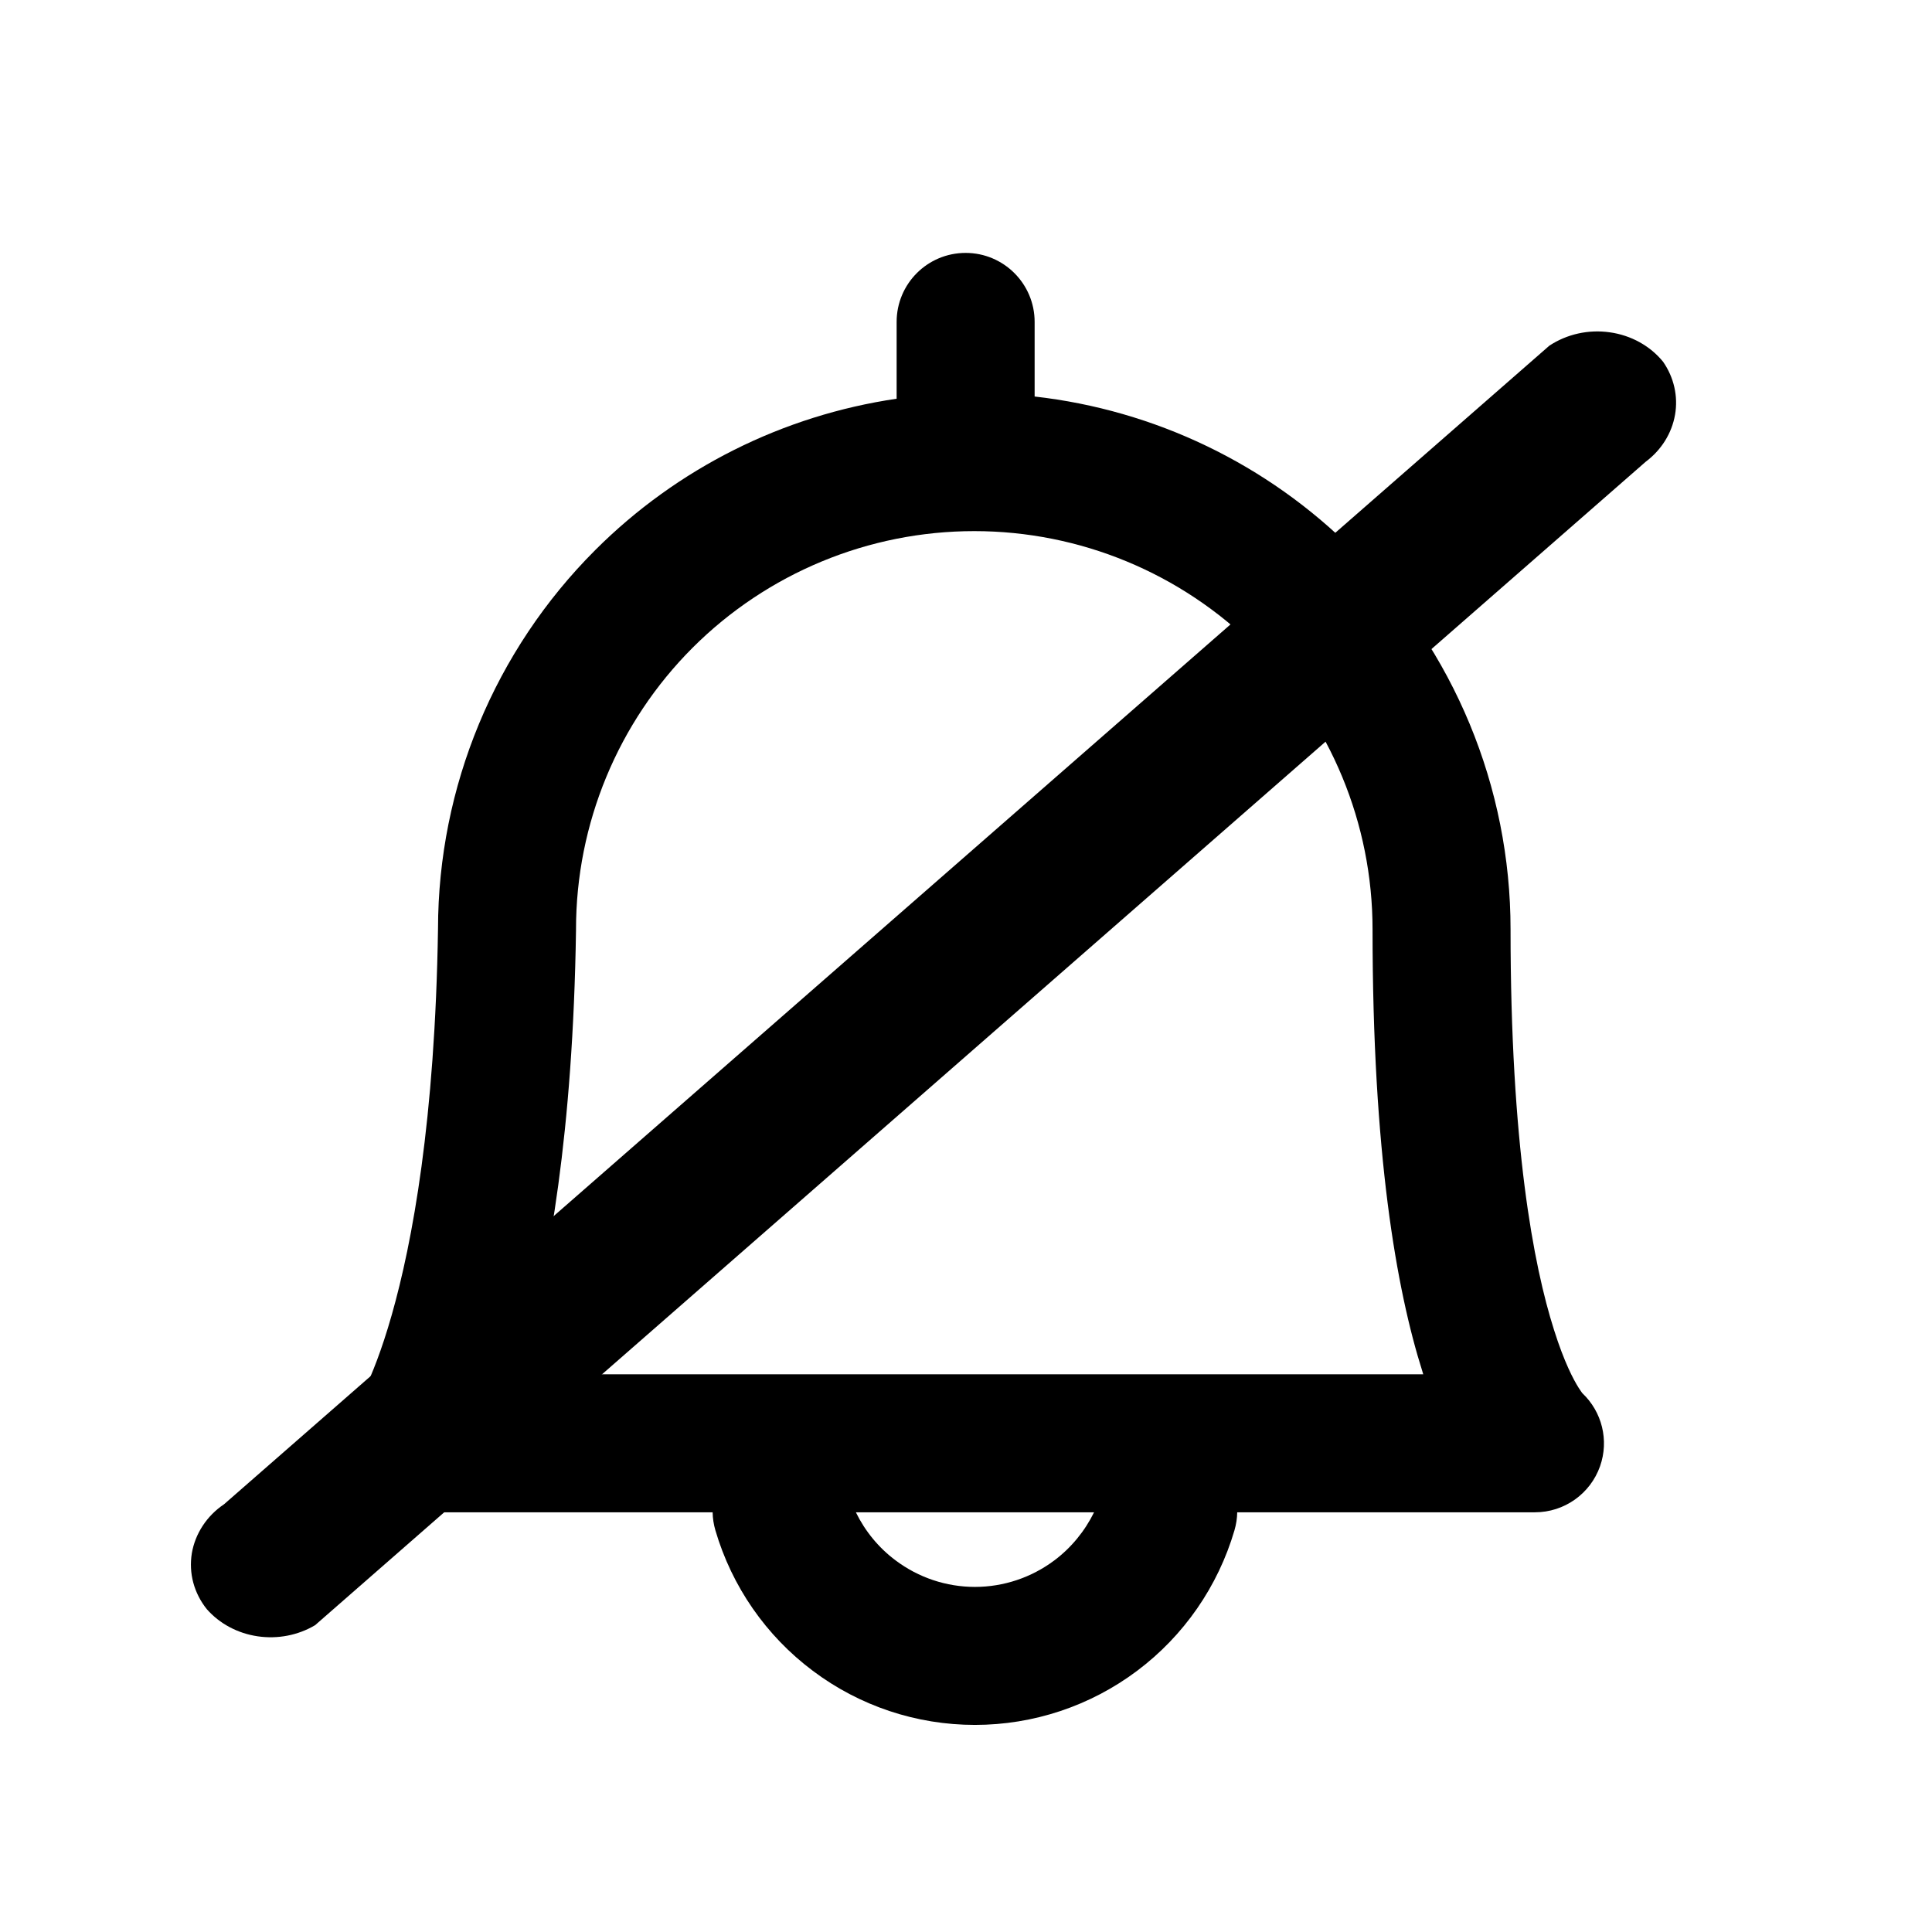
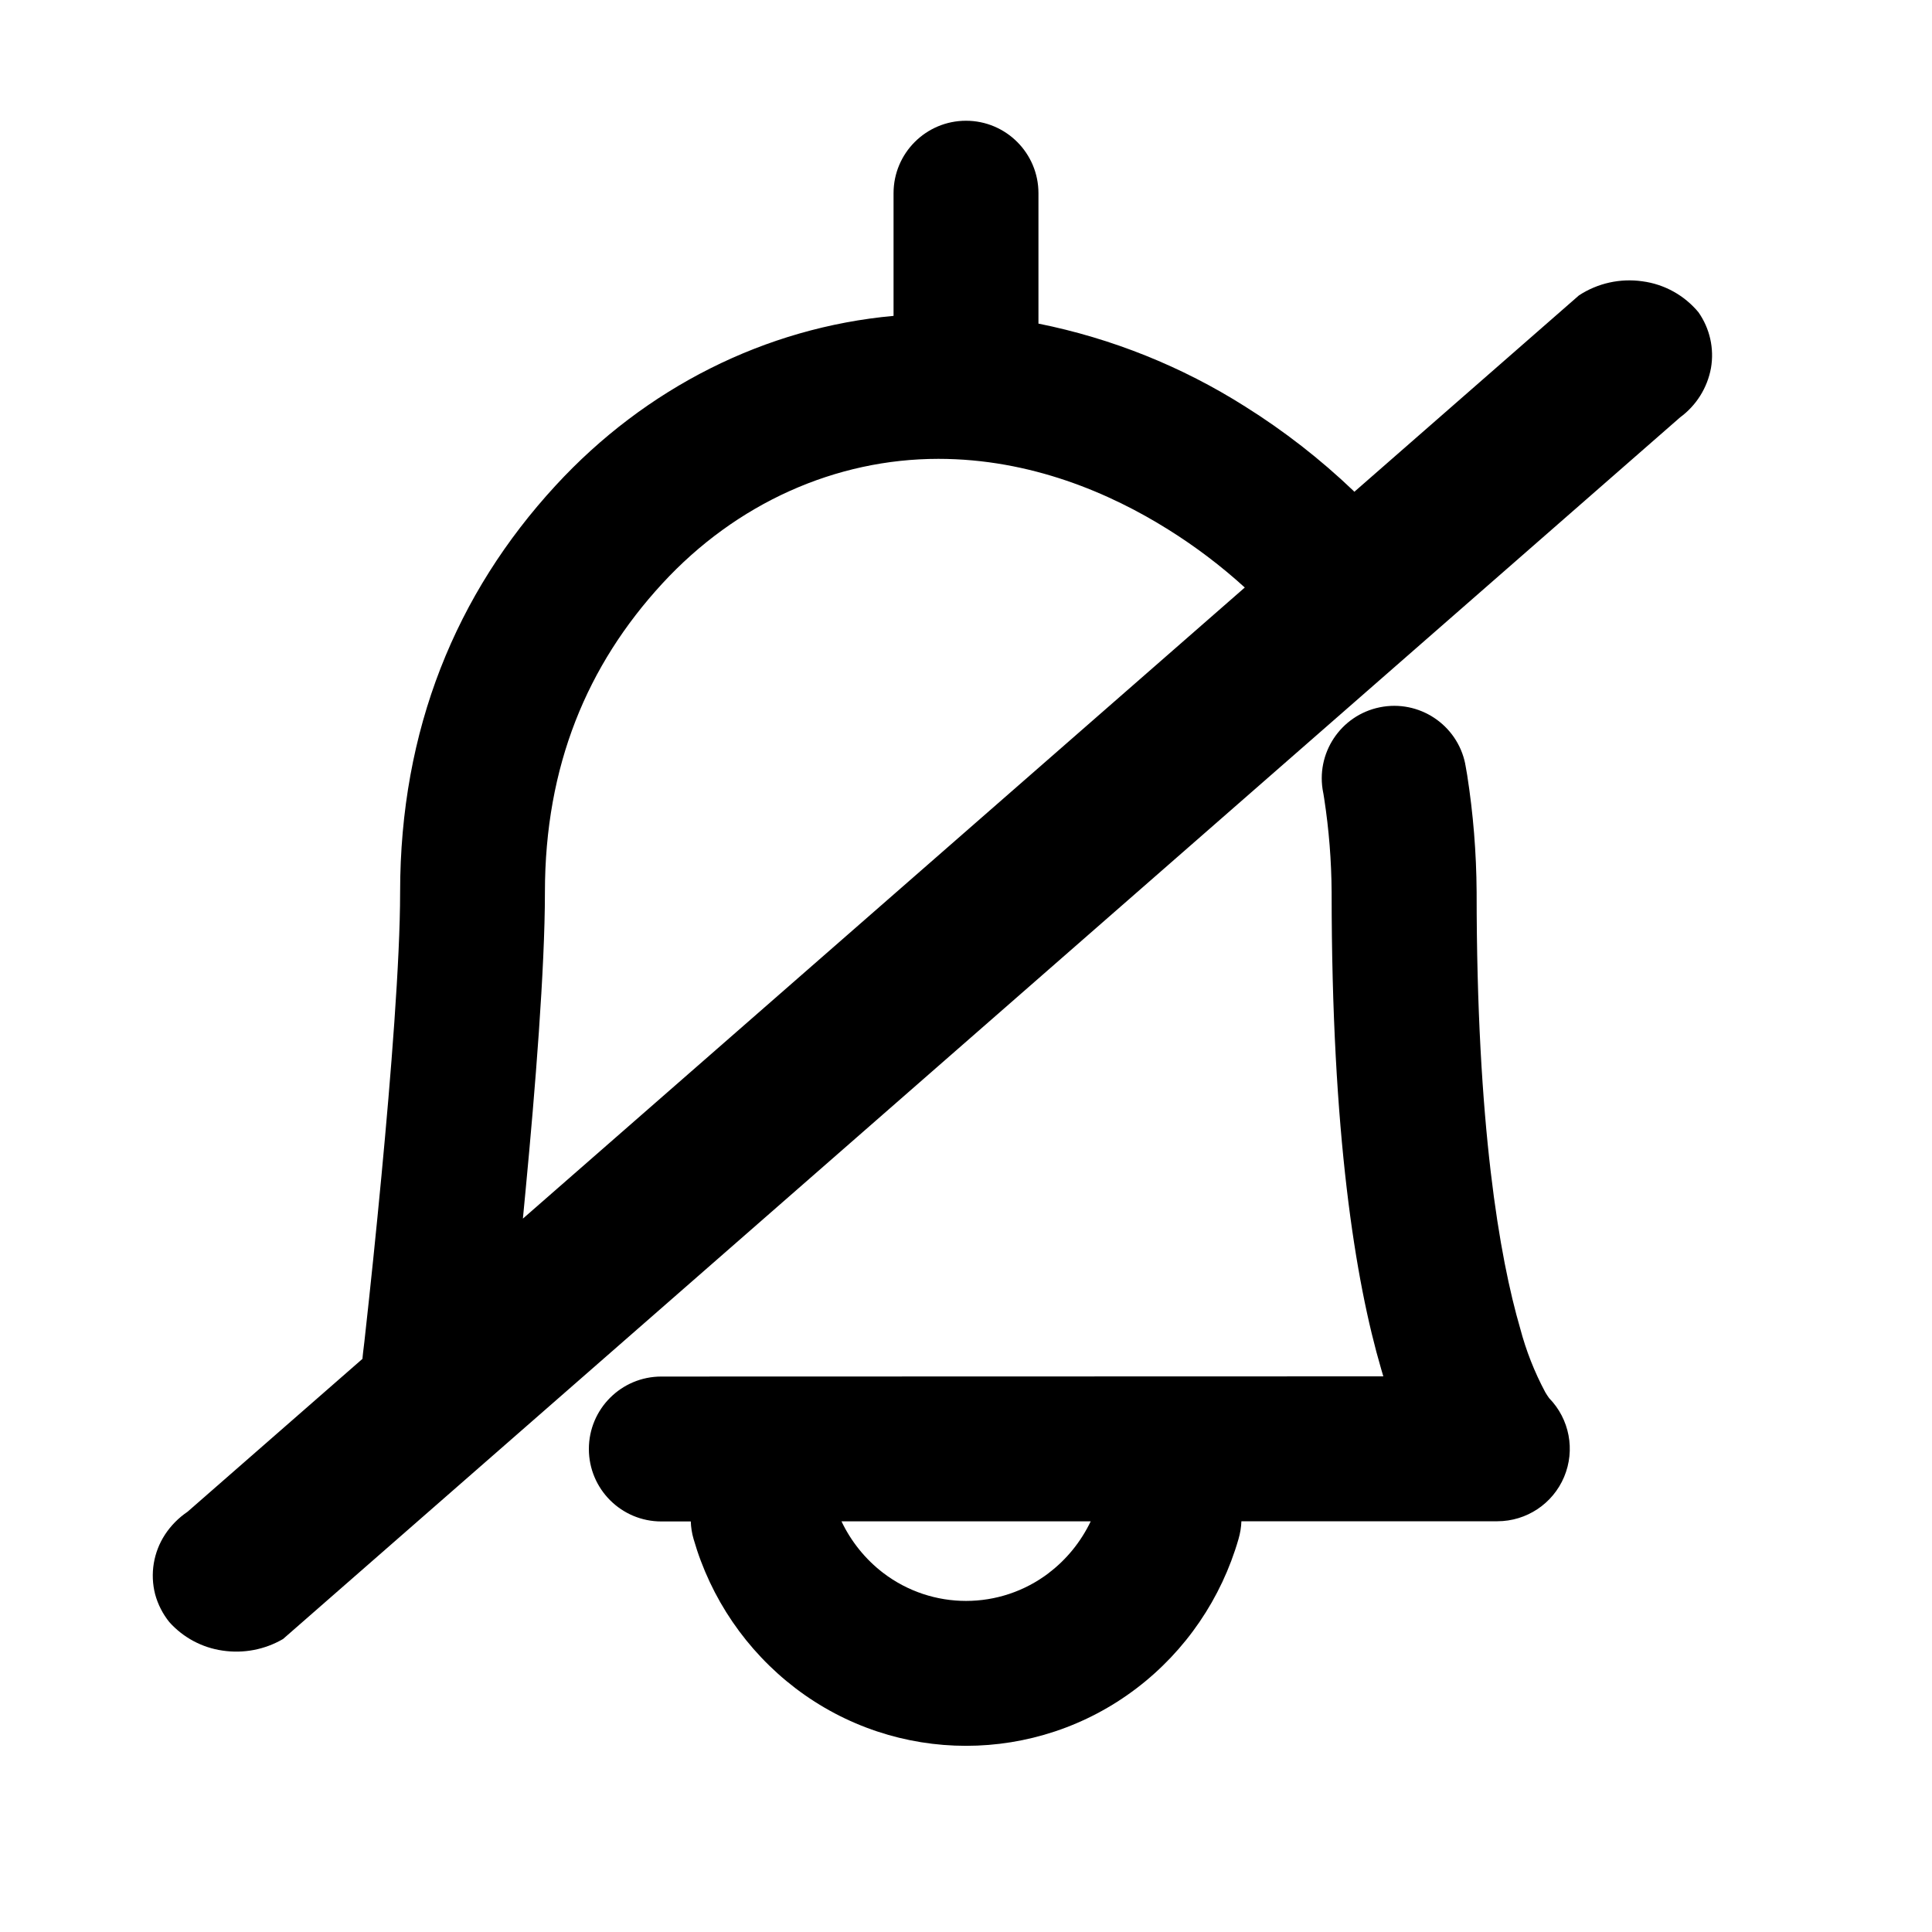
- <svg xmlns="http://www.w3.org/2000/svg" width="21" height="21" viewBox="0 0 21 21" fill="none">
-   <path fill-rule="evenodd" clip-rule="evenodd" d="M10.496 2.749C10.91 2.749 11.246 3.085 11.246 3.499V4.31C12.55 4.457 13.774 5.042 14.712 5.98C15.805 7.073 16.419 8.555 16.419 10.101C16.419 12.44 16.668 13.754 16.892 14.457C17.002 14.806 17.104 14.998 17.16 15.086C17.179 15.116 17.193 15.134 17.199 15.143C17.413 15.345 17.491 15.655 17.392 15.937C17.286 16.237 17.003 16.438 16.684 16.438H13.448C13.447 16.503 13.437 16.569 13.418 16.634C13.239 17.244 12.868 17.78 12.36 18.161C11.851 18.543 11.233 18.749 10.597 18.749C9.961 18.749 9.343 18.543 8.835 18.161C8.326 17.78 7.955 17.244 7.776 16.634C7.757 16.569 7.747 16.503 7.746 16.438H7.582H4.496C4.214 16.438 3.955 16.28 3.827 16.028C3.701 15.781 3.722 15.486 3.88 15.259C3.882 15.256 3.886 15.25 3.891 15.241C3.906 15.217 3.932 15.169 3.968 15.094C4.039 14.945 4.146 14.687 4.258 14.293C4.482 13.506 4.729 12.178 4.761 10.095C4.763 8.552 5.377 7.072 6.469 5.98C7.361 5.088 8.512 4.515 9.746 4.334V3.499C9.746 3.085 10.081 2.749 10.496 2.749ZM9.303 16.438C9.403 16.643 9.55 16.823 9.735 16.961C9.984 17.148 10.286 17.249 10.597 17.249C10.908 17.249 11.21 17.148 11.46 16.961C11.644 16.823 11.791 16.643 11.892 16.438H9.303ZM7.529 7.04C8.341 6.229 9.442 5.773 10.59 5.773C11.738 5.773 12.839 6.229 13.651 7.04C14.463 7.852 14.919 8.953 14.919 10.101C14.919 12.534 15.177 14.013 15.462 14.911L15.47 14.938H7.582H5.631C5.654 14.864 5.677 14.787 5.7 14.705C5.967 13.769 6.228 12.306 6.261 10.113L6.261 10.113V10.101C6.261 8.953 6.717 7.852 7.529 7.04Z" fill="currentColor" />
-   <path fill-rule="evenodd" clip-rule="evenodd" d="M18.077 3.932C18.195 4.102 18.242 4.308 18.207 4.508C18.172 4.709 18.059 4.891 17.888 5.019L3.425 17.665C3.24 17.775 3.018 17.818 2.801 17.786C2.583 17.754 2.387 17.649 2.248 17.491C2.179 17.405 2.129 17.307 2.101 17.203C2.073 17.099 2.068 16.991 2.085 16.884C2.103 16.778 2.143 16.677 2.203 16.585C2.263 16.493 2.342 16.413 2.436 16.35L16.84 3.758C17.03 3.632 17.266 3.579 17.497 3.612C17.728 3.644 17.936 3.759 18.077 3.932Z" fill="currentColor" />
+ <svg xmlns="http://www.w3.org/2000/svg" width="20" height="20" fill="currentColor" viewBox="0 0 20 20">
+   <path fill-rule="evenodd" d="M10.75 2a.75.75 0 0 0-1.5 0v1.27c-1.326.12-2.567.744-3.498 1.756-1.032 1.12-1.61 2.526-1.61 4.21 0 .709-.095 1.896-.193 2.934a105.025 105.025 0 0 1-.177 1.72l-.013.108-.004.037a.761.761 0 0 0-.003.032L1.941 15.65a.845.845 0 0 0-.233.236.777.777 0 0 0-.102.618.79.79 0 0 0 .147.288.914.914 0 0 0 .552.295.96.96 0 0 0 .625-.12L17.393 4.32a.815.815 0 0 0 .319-.51.775.775 0 0 0-.13-.578.91.91 0 0 0-.58-.32.953.953 0 0 0-.657.146L14.02 5.091l-.009-.01a7.021 7.021 0 0 0-1.122-.873 6.324 6.324 0 0 0-2.139-.858V2Zm2.136 4.082a5.518 5.518 0 0 0-.792-.6c-.601-.377-1.425-.732-2.38-.732-1.06 0-2.09.456-2.859 1.292-.776.843-1.214 1.886-1.214 3.195 0 .789-.101 2.044-.199 3.074l-.029.304 7.473-6.533ZM6.847 15.75h.304c.002.06.011.121.029.182a2.978 2.978 0 0 0 1.054 1.544 2.913 2.913 0 0 0 3.533 0c.508-.387.877-.93 1.054-1.544a.756.756 0 0 0 .03-.184h2.65a.75.75 0 0 0 .536-1.274.758.758 0 0 1-.04-.061 3.045 3.045 0 0 1-.26-.661c-.214-.735-.451-2.098-.451-4.515v-.004a8.17 8.17 0 0 0-.098-1.211 3.903 3.903 0 0 0-.014-.08l-.004-.023-.002-.007v-.005a.75.75 0 0 0-1.47.3l.002.01.008.05a6.649 6.649 0 0 1 .077.971c0 2.503.245 4.019.513 4.935l.022.075-7.474.002a.75.75 0 1 0 0 1.5Zm4.01.533c.185-.14.333-.324.434-.534h-2.58c.1.21.249.394.432.534a1.414 1.414 0 0 0 1.715 0Z" clip-rule="evenodd" />
</svg>
